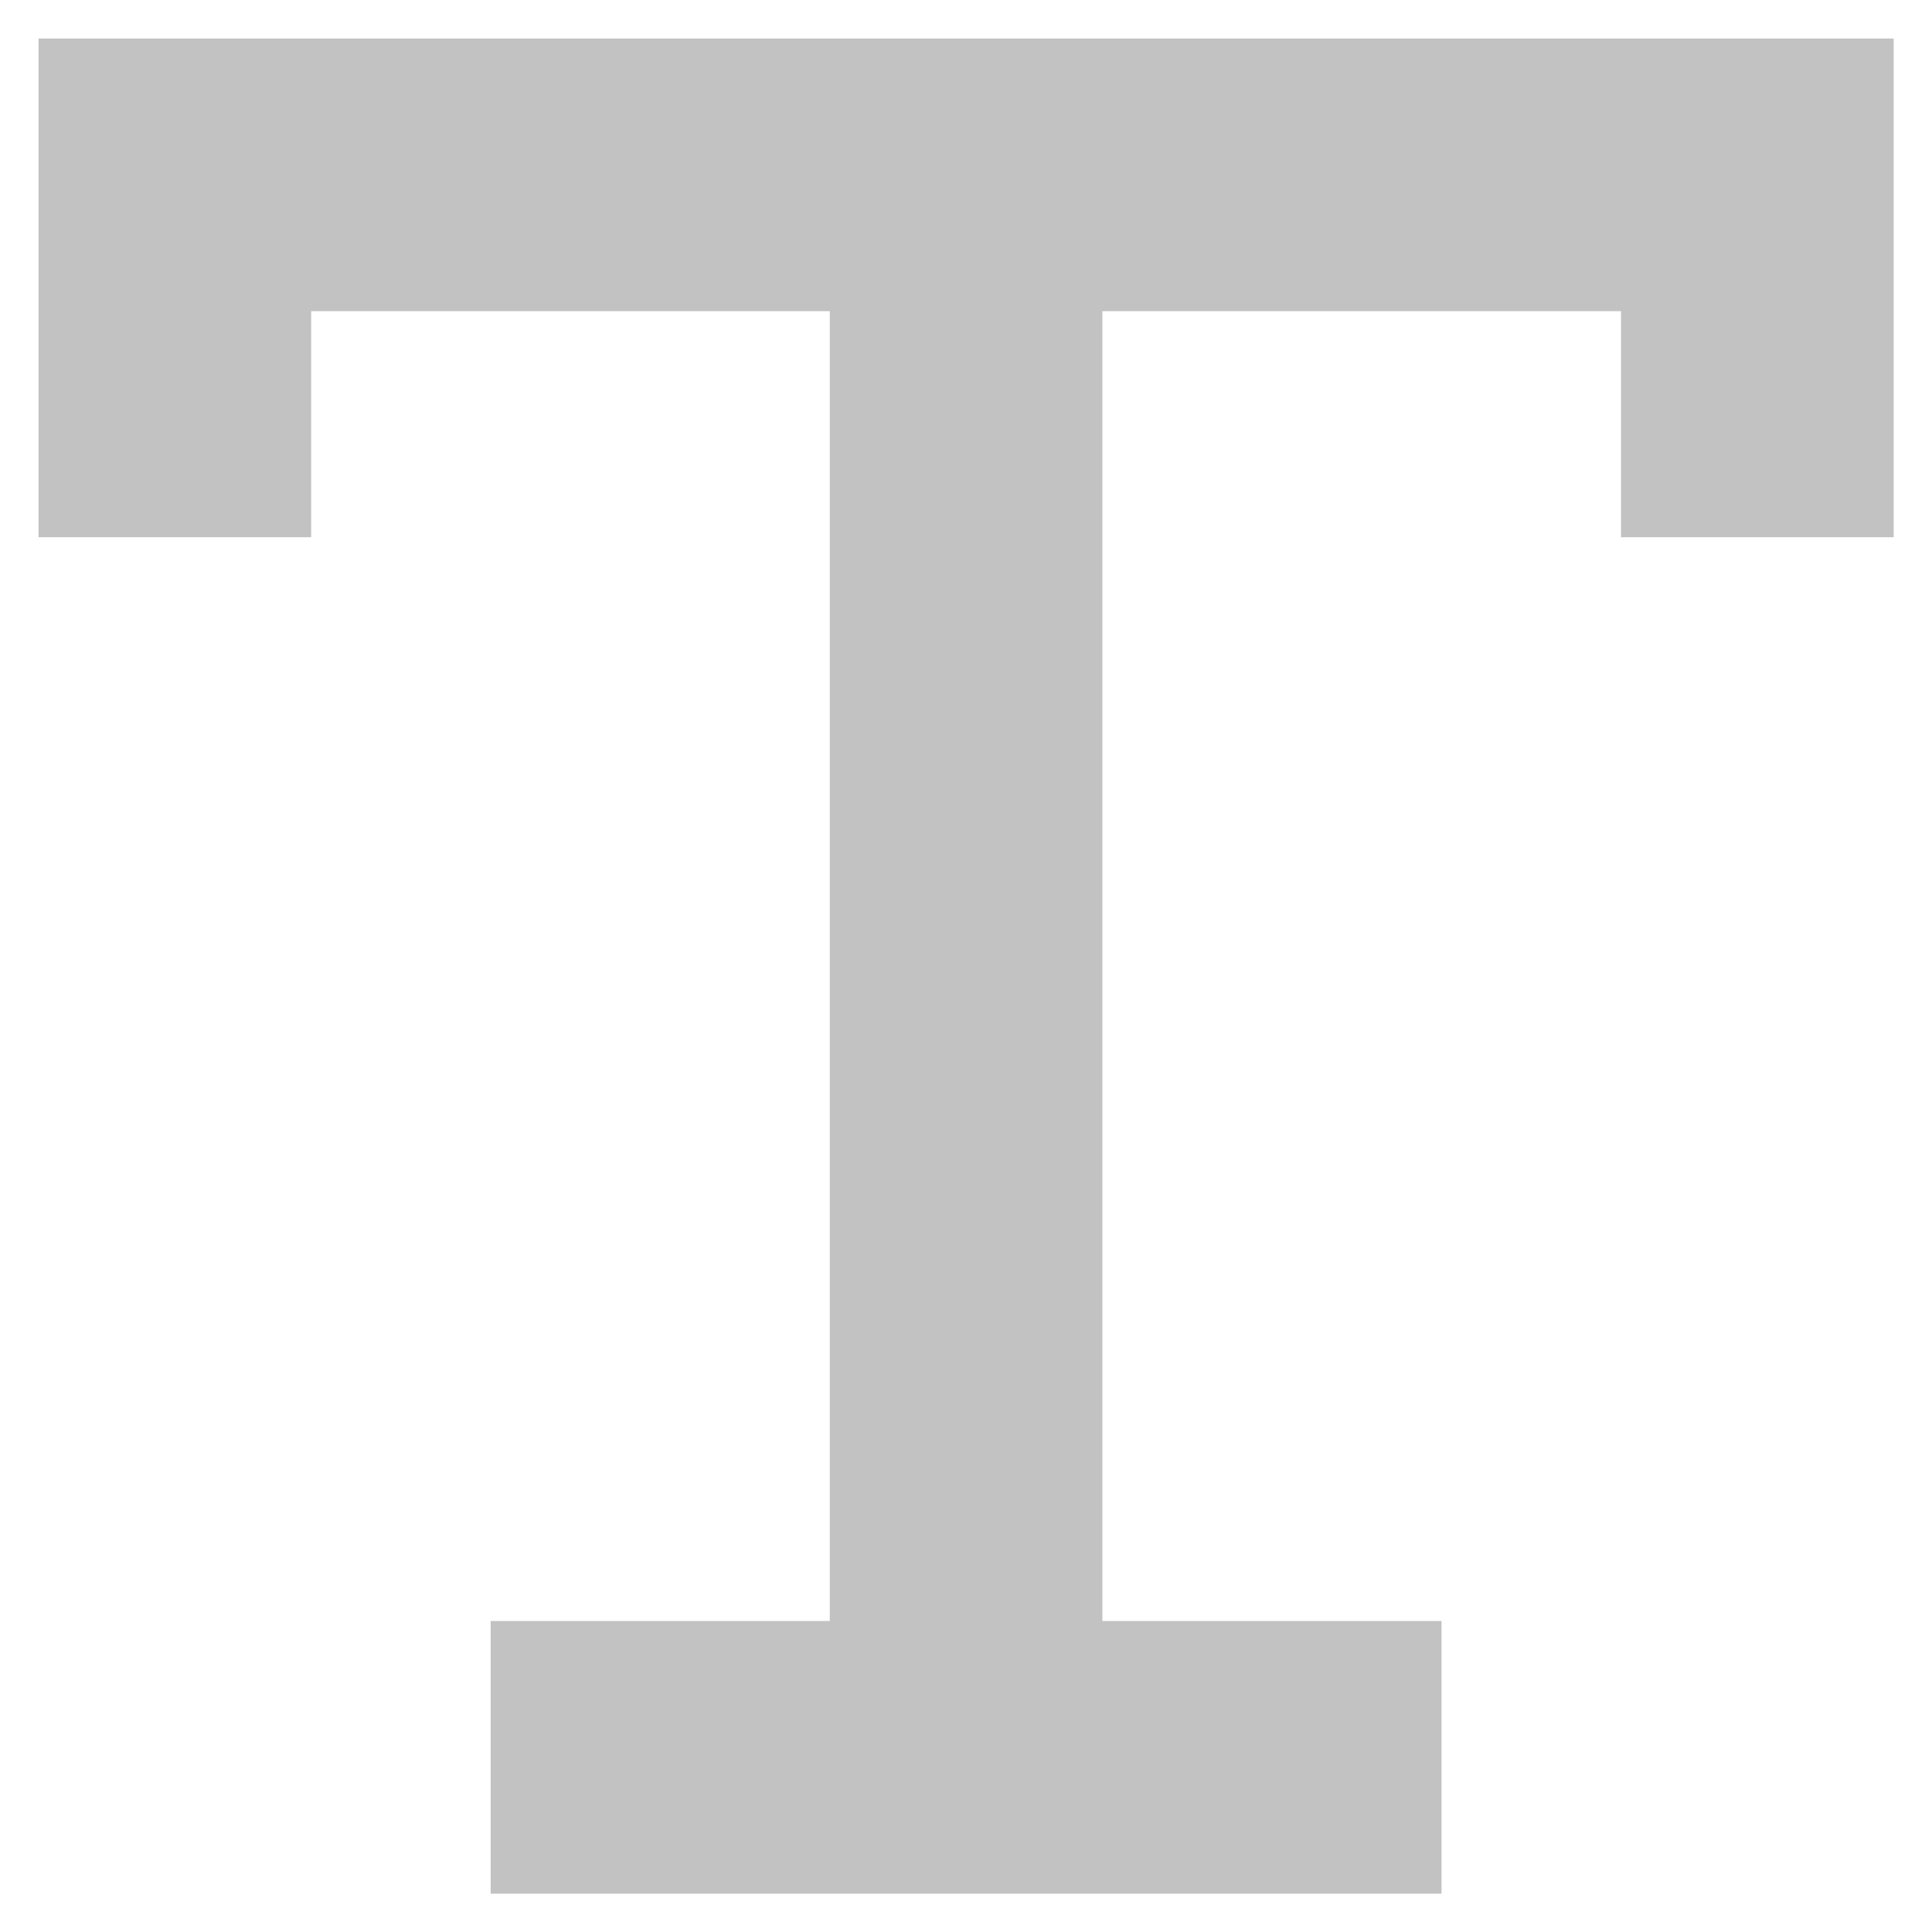
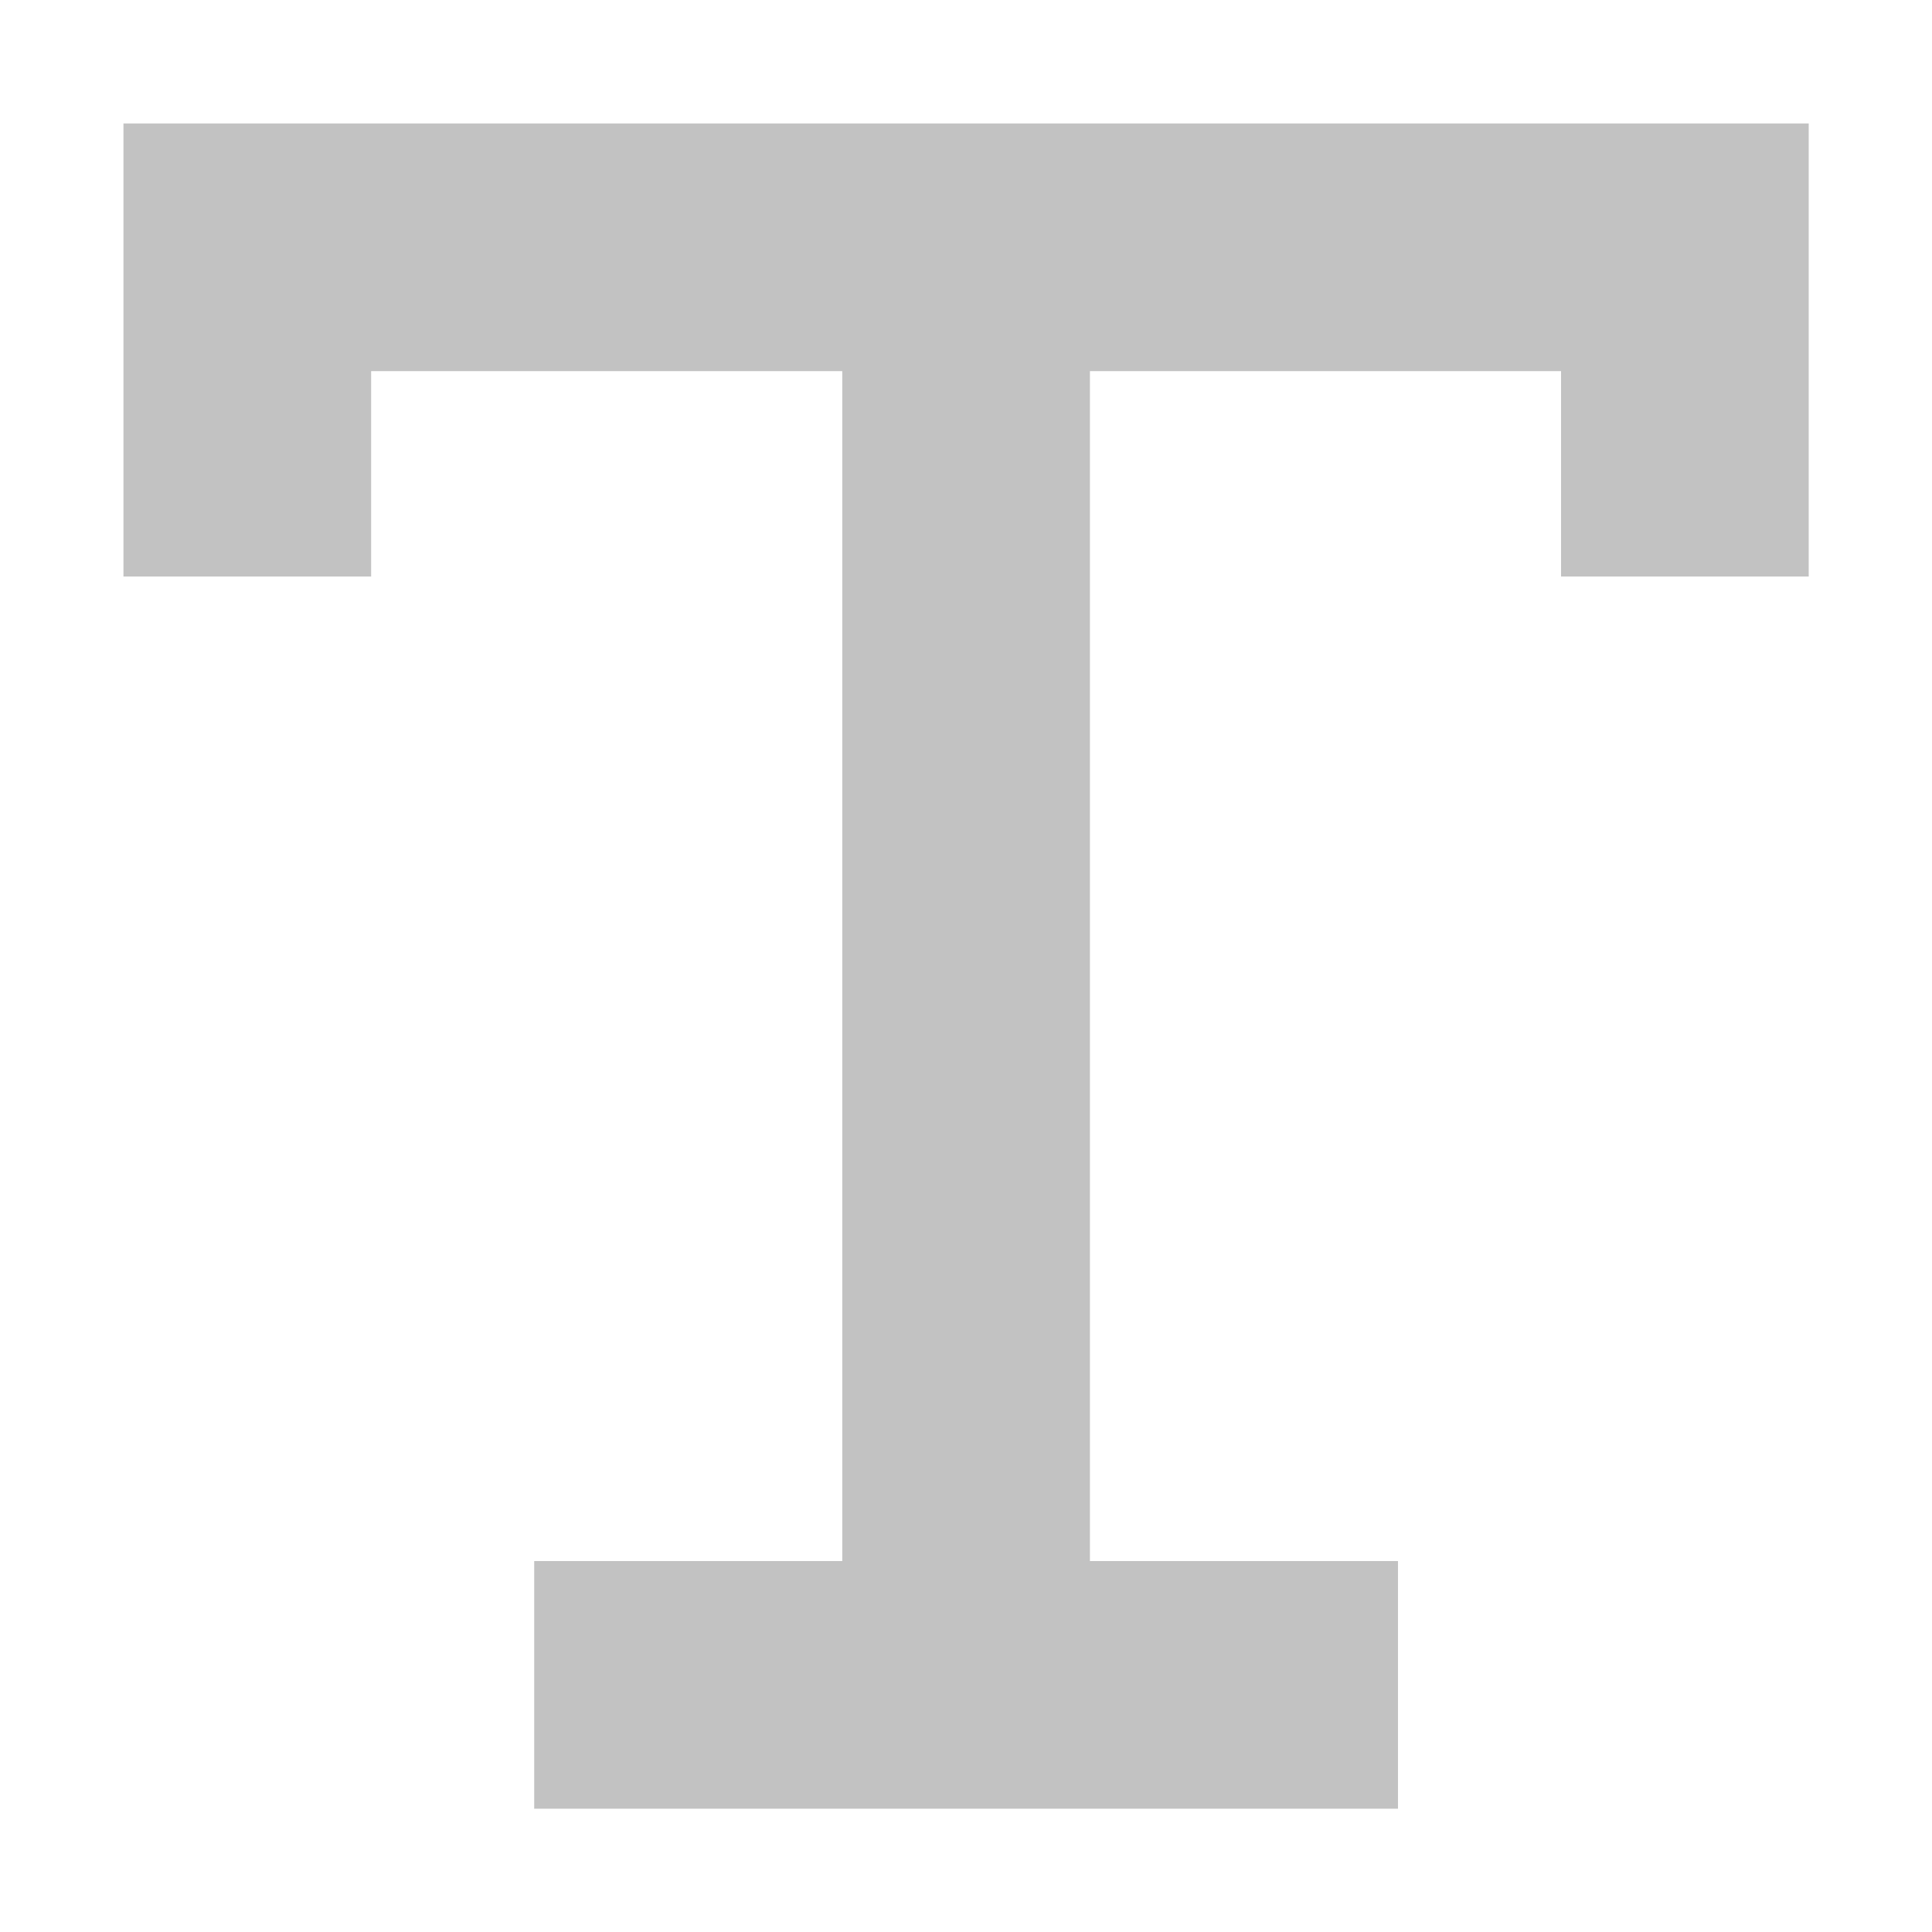
<svg xmlns="http://www.w3.org/2000/svg" fill="#c2c2c2" width="115.411" height="115.411" viewBox="0 0 2.308 2.308" stroke="#c2c2c2" stroke-width="1.6" version="1.1" id="svg1">
  <defs id="defs1" />
  <g id="SVGRepo_bgCarrier" stroke-width="0" transform="translate(-5.323399,-5.323399)" />
  <g id="SVGRepo_tracerCarrier" stroke-linecap="round" stroke-linejoin="round" transform="translate(-5.323399,-5.323399)" />
-   <g id="SVGRepo_iconCarrier" transform="matrix(0.135033,0,0,0.135033,0.07384282,0.07384282)" style="stroke-width:0.412;stroke-dasharray:none">
+   <g id="SVGRepo_iconCarrier" transform="matrix(0.1226691,0,0,0.1226691,0.1727542,0.1727542)" style="stroke-width:0.412;stroke-dasharray:none">
    <path d="M 0,0 H 16 V 4 H 14 V 2 H 9 v 12 h 3 v 2 H 4 V 14 H 7 V 2 H 2 V 4 H 0 V 2 Z" fill-rule="evenodd" id="path1" style="stroke-width:0.412;stroke-dasharray:none" />
  </g>
</svg>
